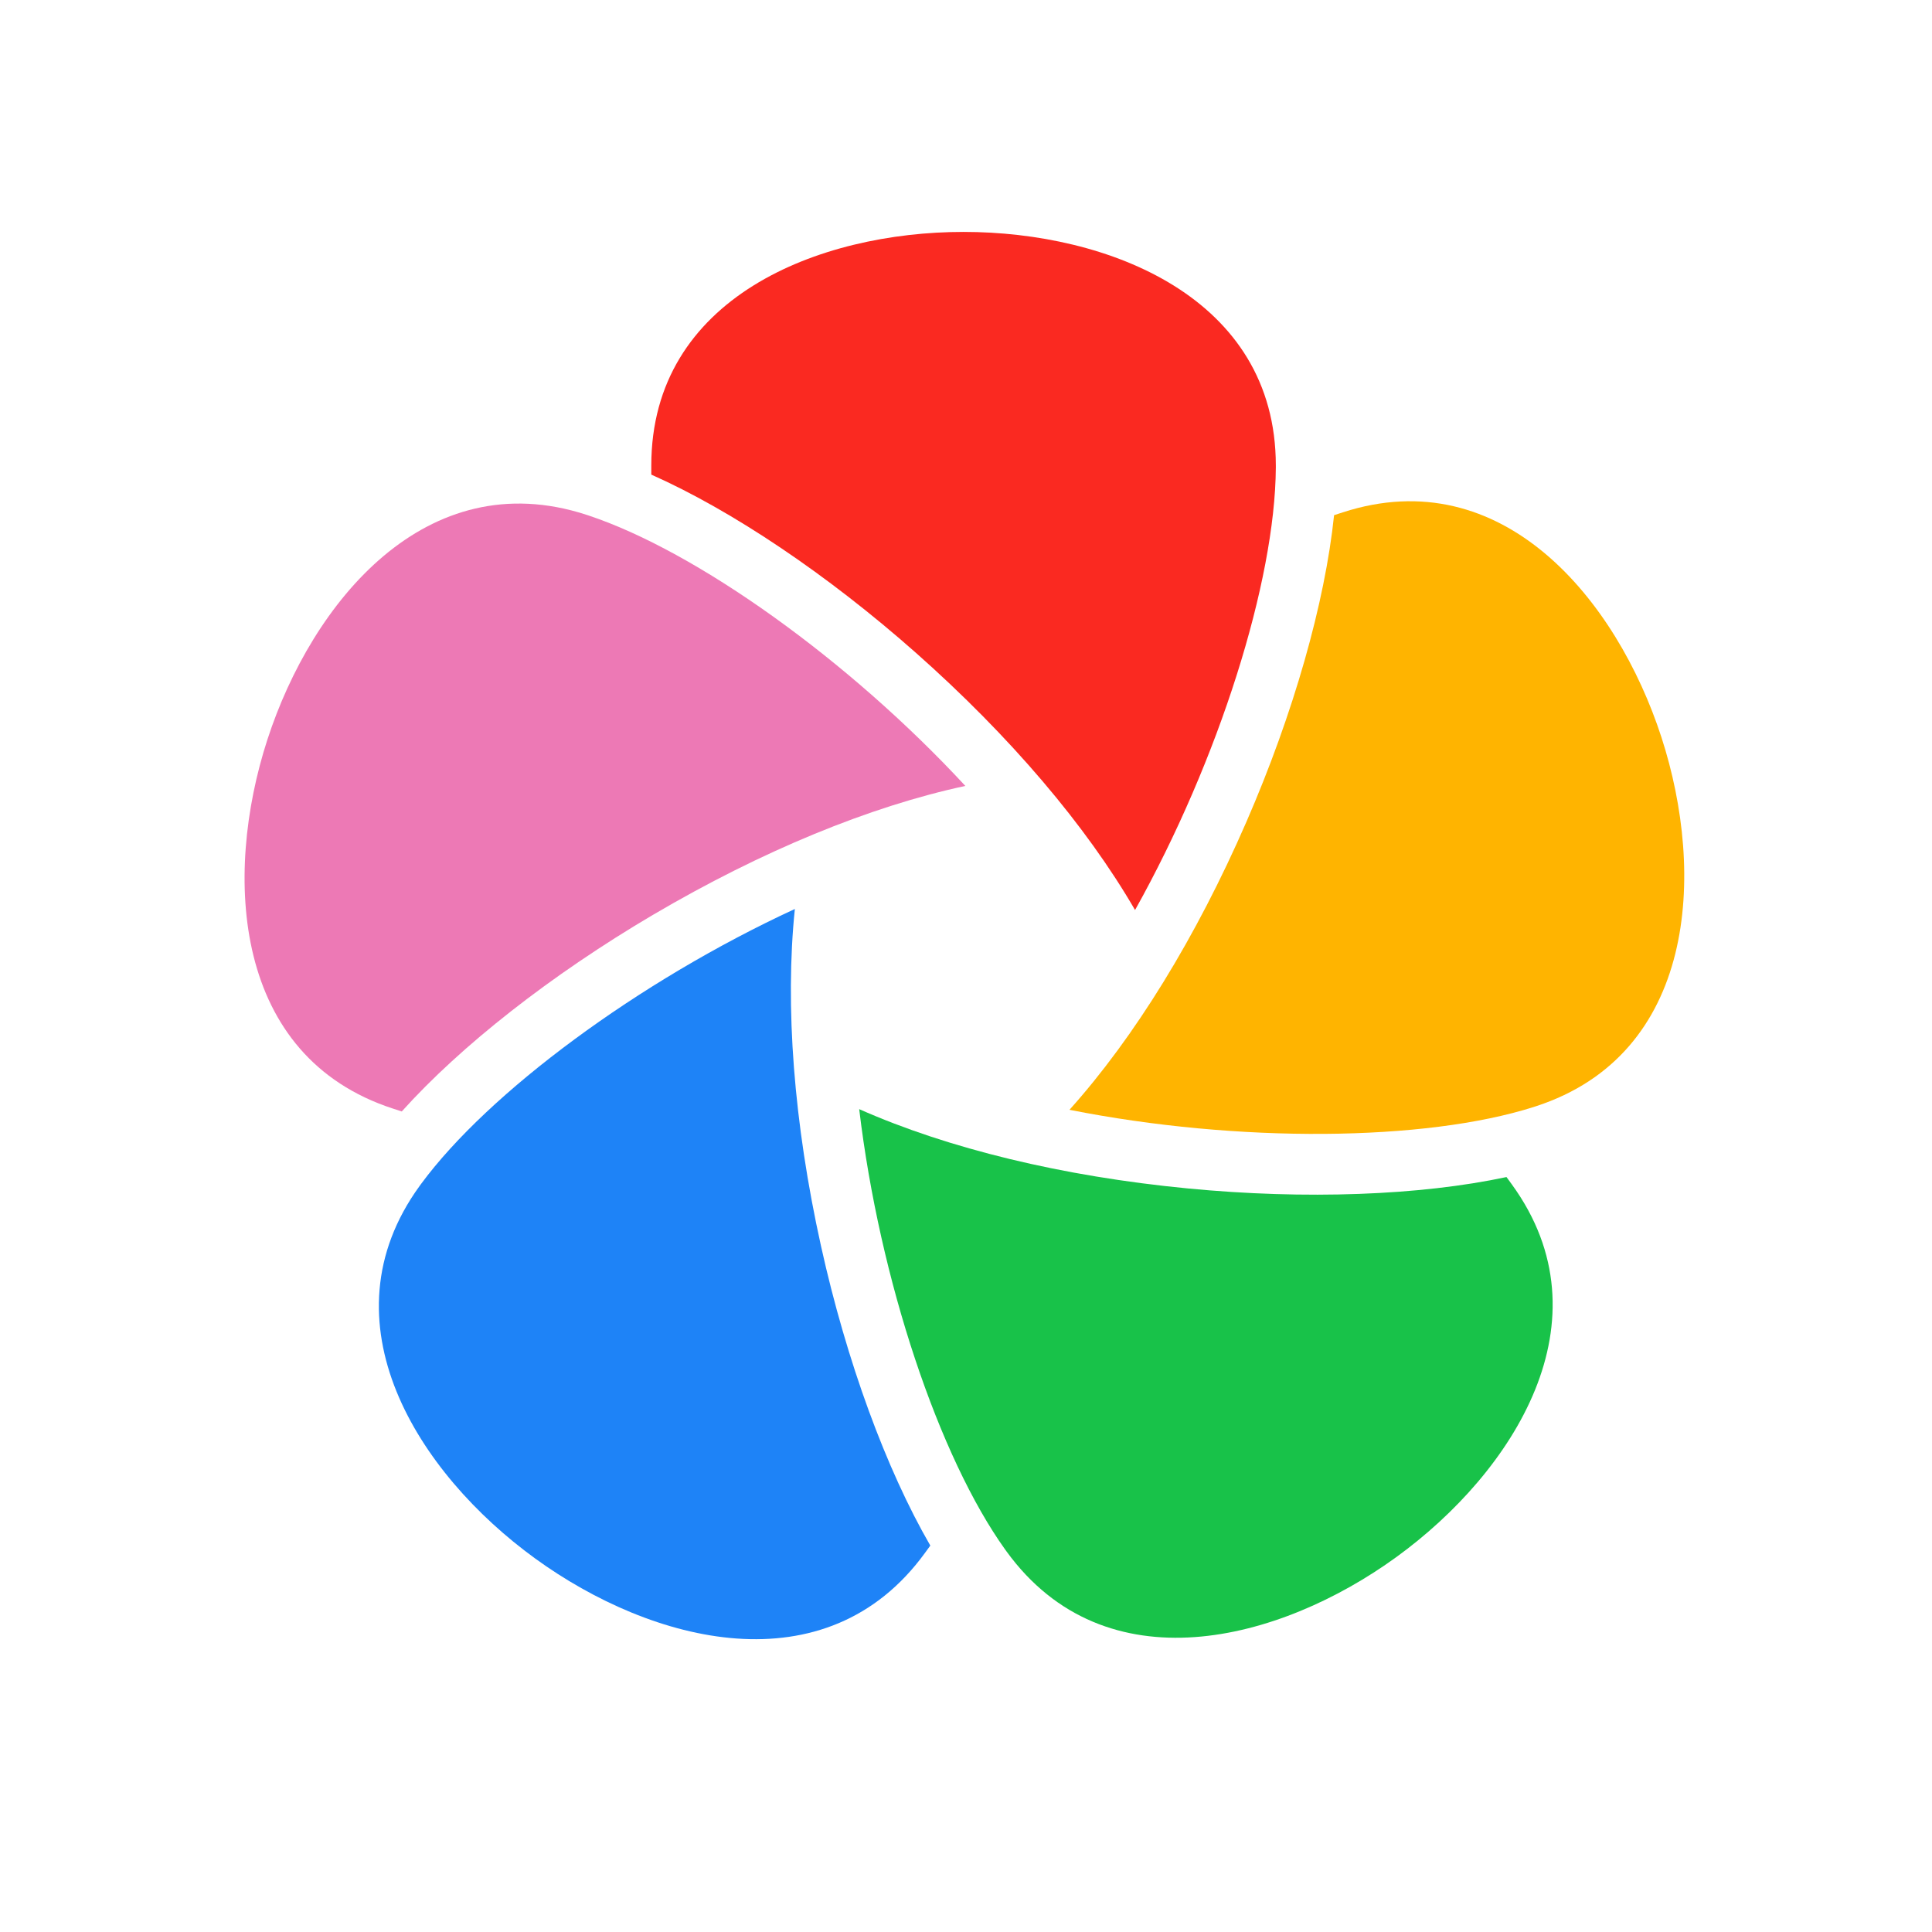
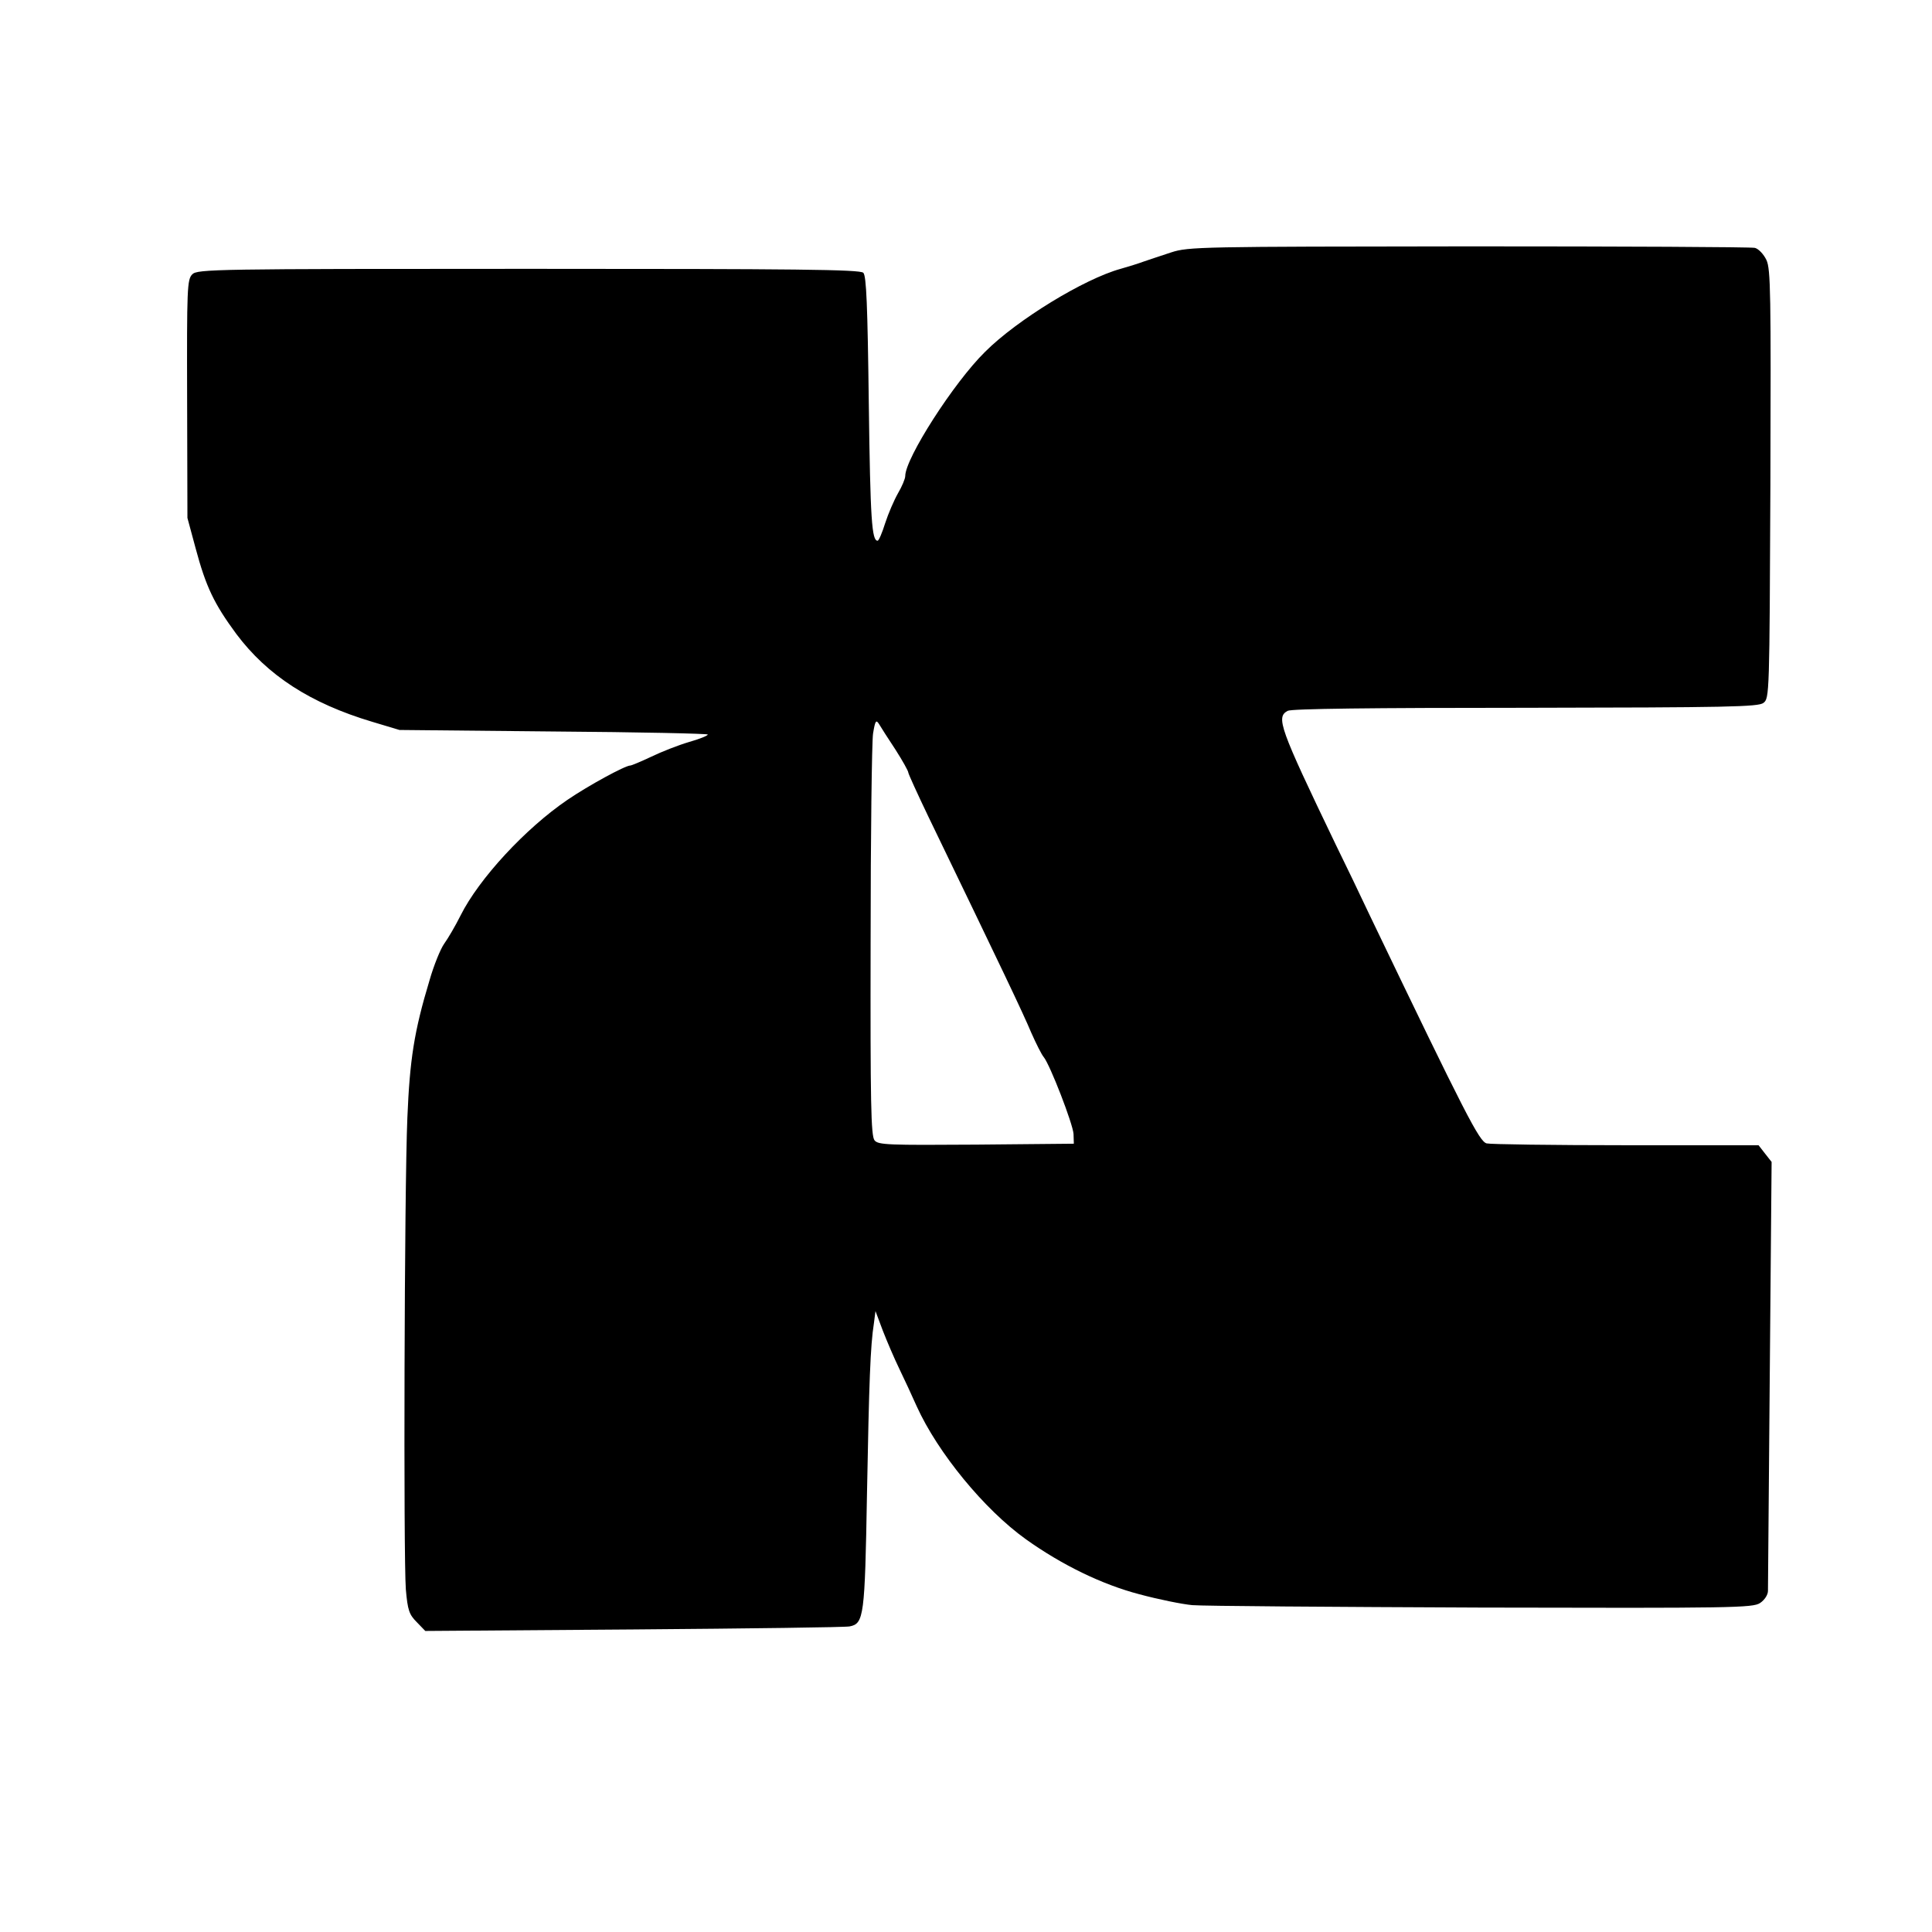
- <svg xmlns="http://www.w3.org/2000/svg" version="1.1" id="Flower" x="0px" y="0px" viewBox="0 0 792 792" style="enable-background:new 0 0 792 792;" xml:space="preserve">
-   <style type="text/css">
- 	.st0{fill:#FA2921;}
- 	.st1{fill:#ED79B5;}
- 	.st2{fill:#FFB400;}
- 	.st3{fill:#1E83F7;}
- 	.st4{fill:#18C249;}
- </style>
-   <g id="Flower_00000077325900055813483940000000694823054982625702_">
-     <path class="st0" d="M375.48,267.63c38.64,34.21,69.78,70.87,89.82,105.42c34.42-61.56,57.42-134.71,57.71-181.3   c0-0.33,0-0.63,0-0.91c0-68.94-68.77-95.77-128.01-95.77s-128.01,26.83-128.01,95.77c0,0.94,0,2.2,0,3.72   C300.01,209.24,339.15,235.47,375.48,267.63z" />
-     <path class="st1" d="M164.7,455.63c24.15-26.87,61.2-55.99,103.01-80.61c44.48-26.18,88.97-44.47,128.02-52.84   c-47.91-51.76-110.37-96.24-154.6-110.91c-0.31-0.1-0.6-0.19-0.86-0.28c-65.57-21.3-112.34,35.81-130.64,92.15   c-18.3,56.34-14.04,130.04,51.53,151.34C162.05,454.77,163.25,455.16,164.7,455.63z" />
-     <path class="st2" d="M681.07,302.19c-18.3-56.34-65.07-113.45-130.64-92.15c-0.9,0.29-2.1,0.68-3.54,1.15   c-3.75,35.93-16.6,81.27-35.96,125.76c-20.59,47.32-45.84,88.27-72.51,118c69.18,13.72,145.86,12.98,190.26-1.14   c0.31-0.1,0.6-0.2,0.86-0.28C695.11,432.22,699.37,358.52,681.07,302.19z" />
-     <path class="st3" d="M336.54,510.71c-11.15-50.39-14.8-98.36-10.7-138.08c-64.03,29.57-125.63,75.23-153.26,112.76   c-0.19,0.26-0.37,0.51-0.53,0.73c-40.52,55.78-0.66,117.91,47.27,152.72c47.92,34.82,119.33,53.54,159.86-2.24   c0.56-0.76,1.3-1.78,2.19-3.01C363.28,602.32,347.02,558.08,336.54,510.71z" />
-     <path class="st4" d="M617.57,482.52c-35.33,7.54-82.42,9.33-130.72,4.66c-51.37-4.96-98.11-16.32-134.63-32.5   c8.33,70.03,32.73,142.73,59.88,180.6c0.19,0.26,0.37,0.51,0.53,0.73c40.52,55.78,111.93,37.06,159.86,2.24   c47.92-34.82,87.79-96.95,47.27-152.72C619.2,484.77,618.46,483.75,617.57,482.52z" />
+ <svg xmlns="http://www.w3.org/2000/svg" version="1.0" width="636pt" height="636pt" viewBox="0 0 636 636" preserveAspectRatio="xMidYMid meet">
+   <g transform="translate(0,636) scale(0.1,-0.1)" fill="#000000" stroke="none">
+     <path d="M3855 5529 c-33 -11 -73 -24 -90 -30 -16 -6 -51 -17 -76 -24 -120 -33 -341 -168 -446 -273 -103 -101 -263 -351 -263 -409 0 -9 -11 -35 -24 -57 -13 -23 -32 -67 -42 -98 -10 -32 -21 -58 -25 -58 -19 0 -24 67 -29 452 -4 323 -8 420 -18 430 -11 11 -223 13 -1102 13 -1033 0 -1090 -1 -1107 -18 -17 -17 -18 -46 -17 -410 l1 -392 27 -100 c34 -127 61 -183 134 -282 102 -136 243 -228 447 -289 l90 -27 508 -5 c279 -2 507 -7 507 -10 0 -4 -28 -15 -63 -25 -34 -10 -90 -32 -123 -48 -34 -16 -65 -29 -69 -29 -17 0 -138 -66 -207 -113 -138 -94 -291 -259 -352 -381 -17 -34 -41 -75 -54 -93 -12 -17 -34 -71 -48 -120 -51 -169 -65 -261 -73 -453 -10 -236 -13 -1447 -5 -1552 6 -69 11 -83 36 -108 l28 -29 688 5 c378 3 697 7 709 10 47 9 50 34 57 434 7 373 11 489 23 565 l5 39 24 -64 c14 -36 38 -92 54 -125 16 -33 42 -89 58 -125 69 -152 222 -339 359 -437 119 -85 251 -149 373 -181 63 -17 142 -33 175 -36 33 -3 461 -6 951 -8 827 -2 894 -1 918 15 15 10 26 27 26 40 0 12 3 335 6 717 l6 695 -22 28 -21 27 -437 0 c-240 0 -447 3 -458 6 -24 6 -67 89 -384 749 -31 66 -82 172 -113 235 -186 387 -197 419 -158 440 13 7 277 10 783 10 665 1 766 3 783 16 20 15 20 28 23 720 2 628 1 708 -13 738 -9 19 -26 37 -38 40 -12 3 -436 5 -942 5 -883 -1 -922 -1 -980 -20z m-907 -1637 c23 -36 42 -70 42 -75 0 -4 30 -70 66 -145 242 -501 311 -645 339 -712 16 -36 34 -72 41 -80 21 -26 96 -220 98 -253 l1 -32 -321 -3 c-290 -2 -323 -1 -335 14 -12 14 -14 125 -13 653 0 350 4 659 8 686 7 43 10 47 20 31 6 -10 30 -48 54 -84z" />
  </g>
</svg>
